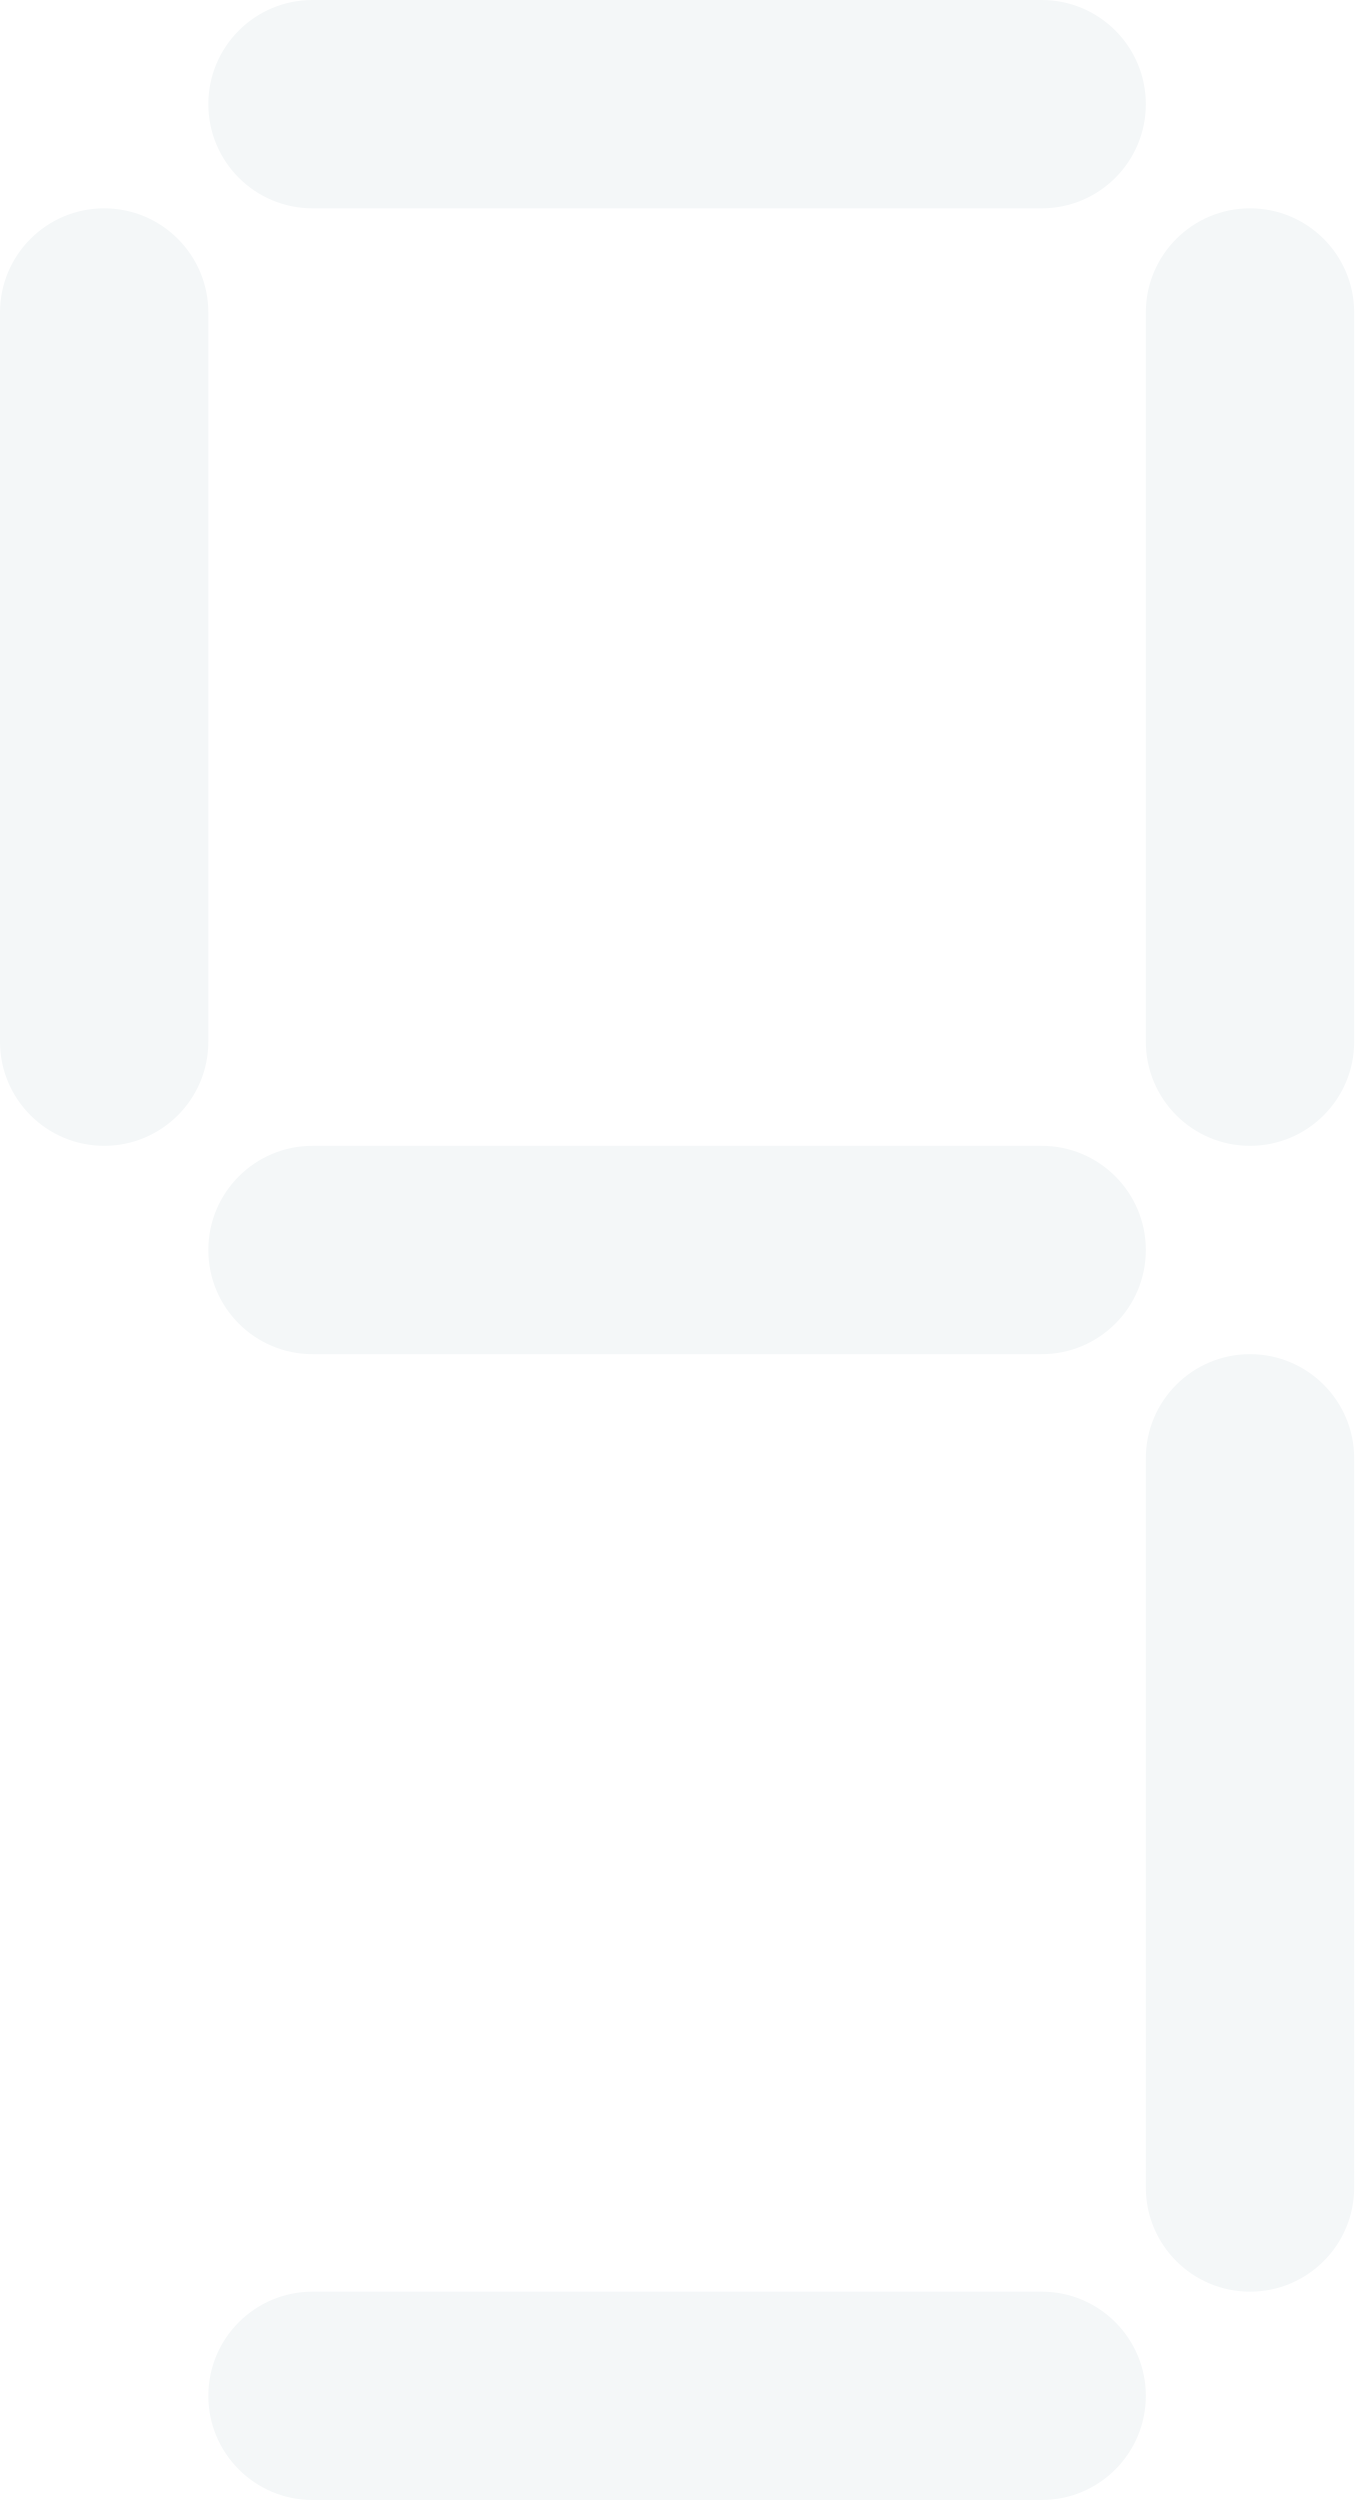
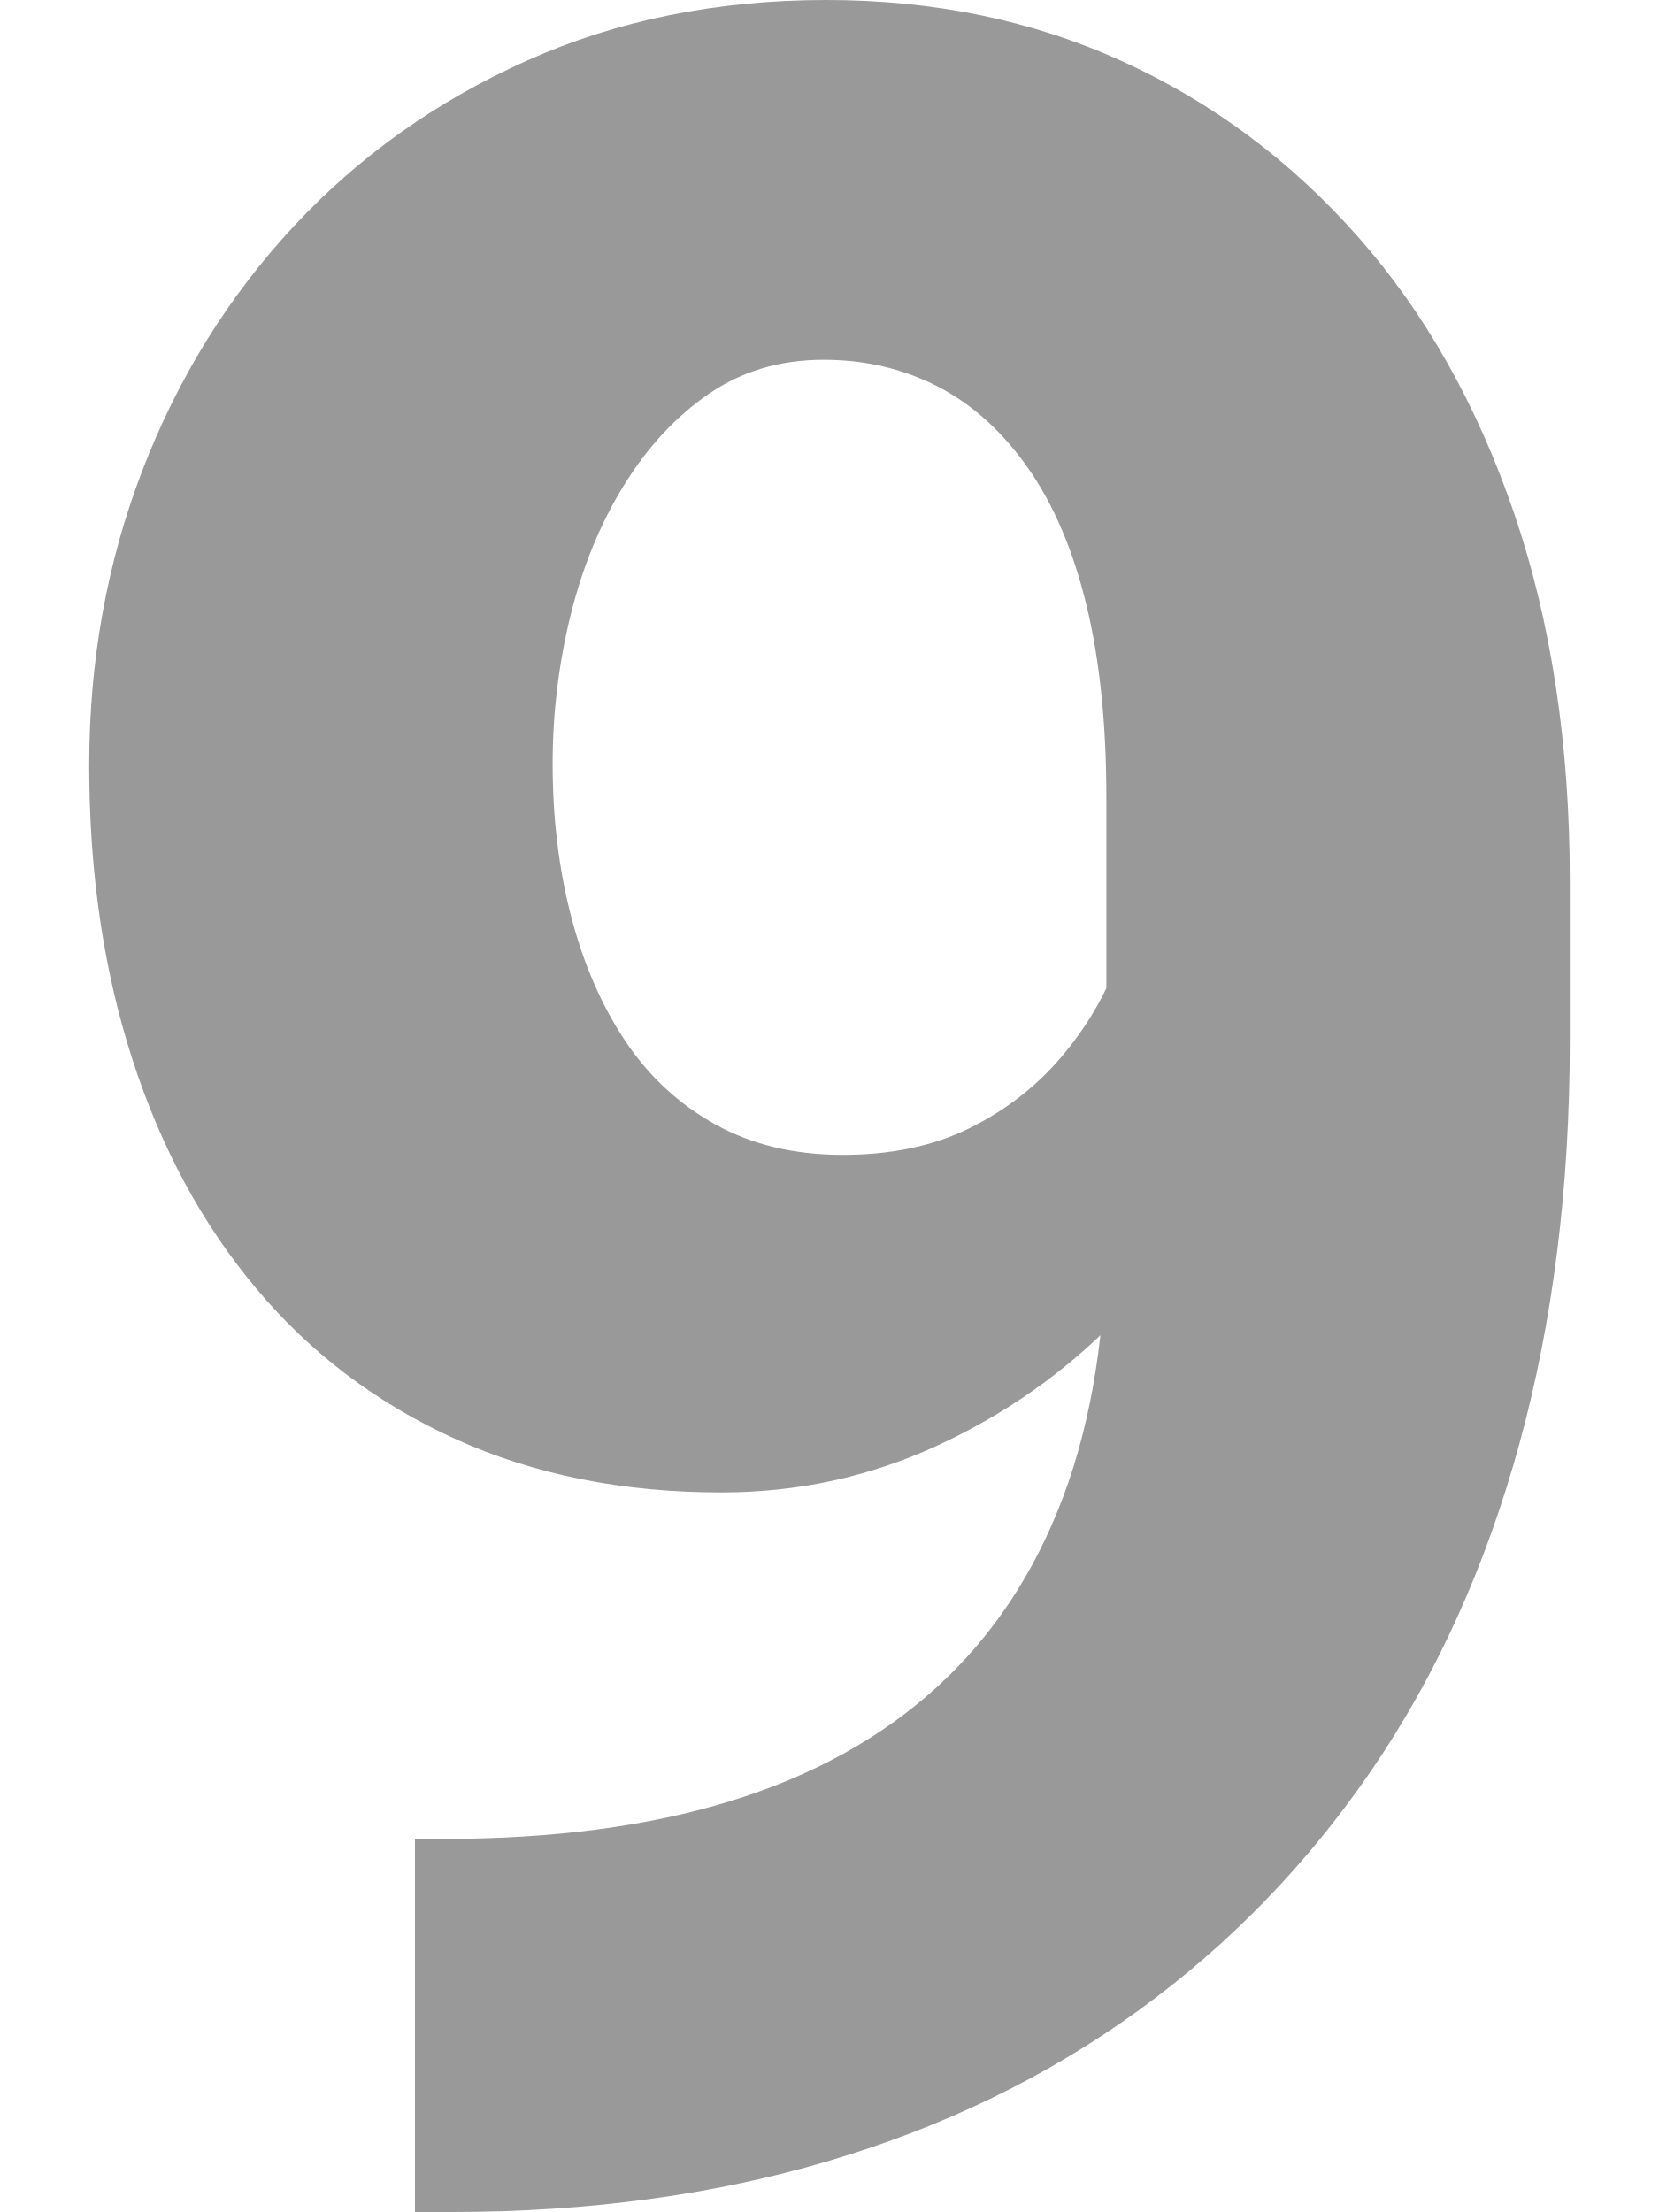
- <svg xmlns="http://www.w3.org/2000/svg" width="13" height="24" viewBox="0 0 13 24">
-   <g fill="#f4f7f8">
-     <rect x="2" y="0" width="9" height="2" rx="1" />
-     <rect x="11" y="2" width="2" height="9" rx="1" />
-     <rect x="11" y="13" width="2" height="9" rx="1" />
-     <rect x="2" y="22" width="9" height="2" rx="1" />
-     <rect x="0" y="2" width="2" height="9" rx="1" />
-     <rect x="2" y="11" width="9" height="2" rx="1" />
-   </g>
+ <svg xmlns="http://www.w3.org/2000/svg" width="15" height="20" viewBox="0 0 15 20">
+   <path fill="#999999" transform="translate(-0.3045515 19.77242) scale(0.01338688)" d="M303 17L303-235L323-235Q433-235 516-260.500Q599-286 655.500-337.500Q712-389 741-466.500Q770-544 770-650L770-938Q770-1013 756.500-1068.500Q743-1124 717-1161Q691-1198 656-1216Q621-1234 579-1234Q535-1234 501.500-1211Q468-1188 444-1149Q420-1110 408-1061Q396-1012 396-961Q396-906 408.500-858Q421-810 445-774Q469-738 506-717.500Q543-697 592-697Q641-697 677.500-715Q714-733 739.500-763Q765-793 778-828.500Q791-864 791-899L887-835Q887-768 857.500-703Q828-638 776-585Q724-532 655.500-500.500Q587-469 510-469Q410-469 330.500-505Q251-541 196-606.500Q141-672 112-762Q83-852 83-960Q83-1066 119-1159.500Q155-1253 221-1324Q287-1395 378.500-1436Q470-1477 581-1477Q690-1477 781-1435.500Q872-1394 940-1317Q1008-1240 1045.500-1130Q1083-1020 1083-882L1083-774Q1083-626 1049-502Q1015-378 949.500-282Q884-186 791.500-119Q699-52 582.500-17.500Q466 17 328 17" />
</svg>
